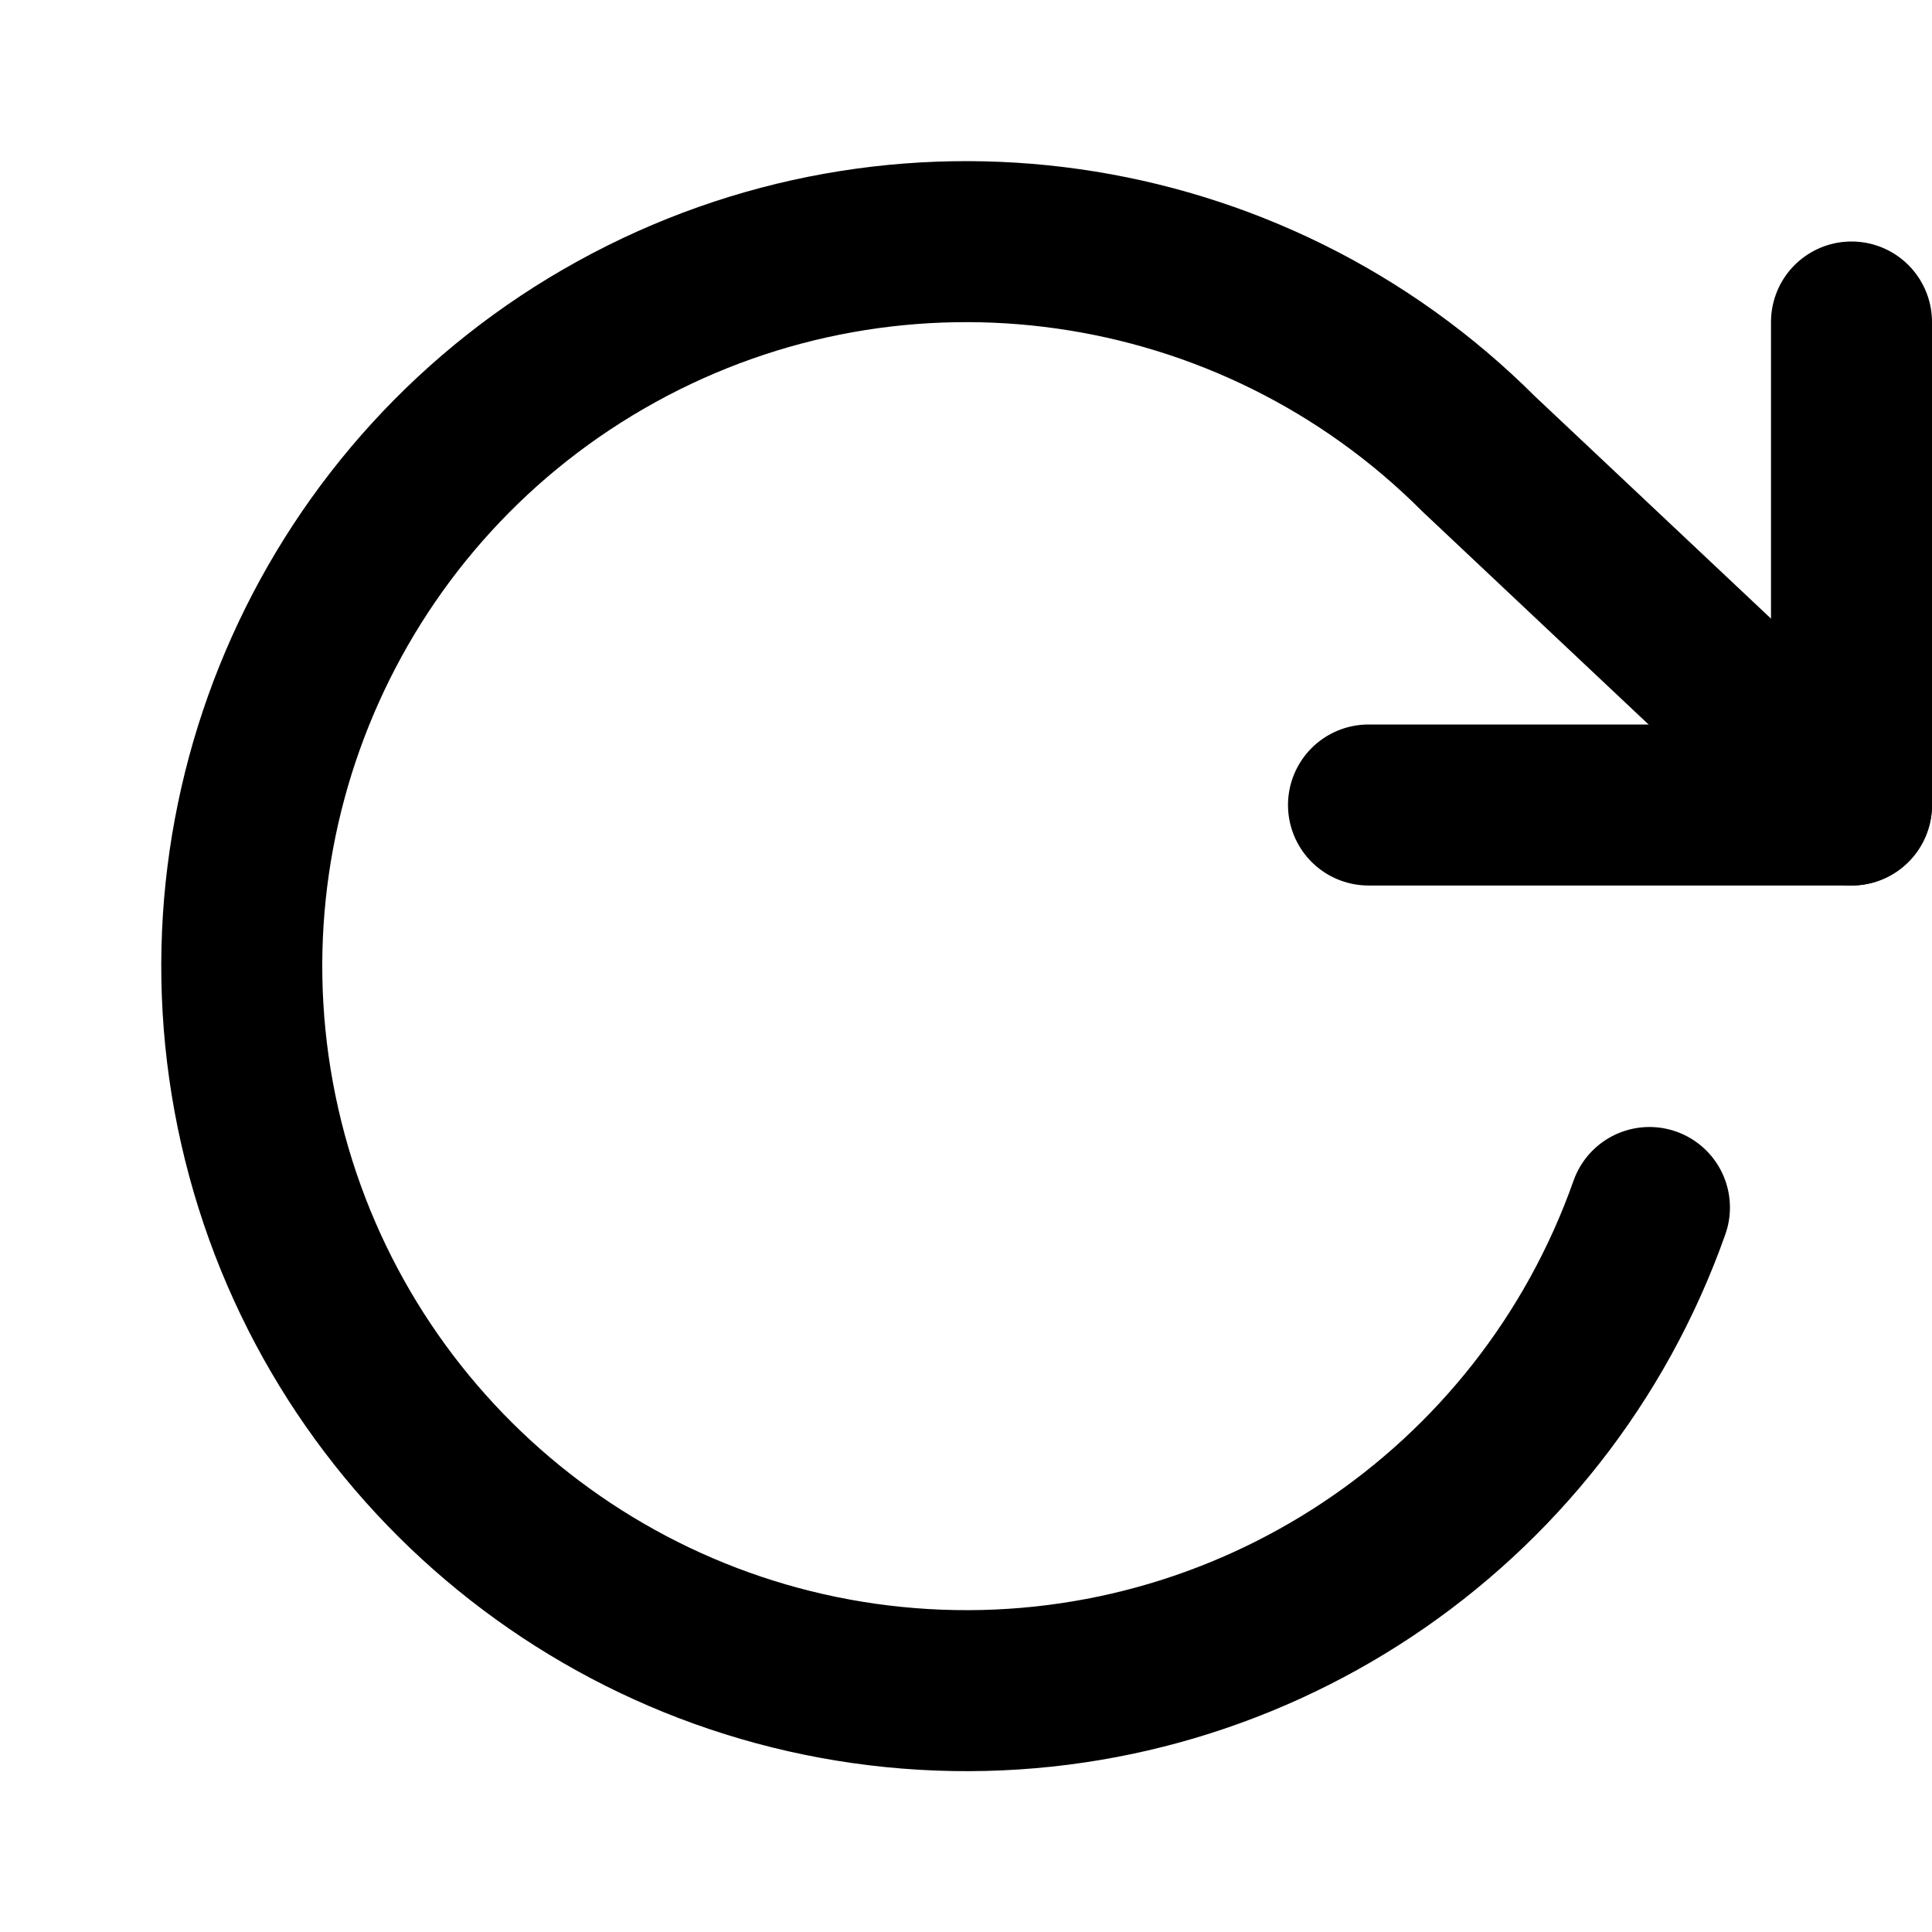
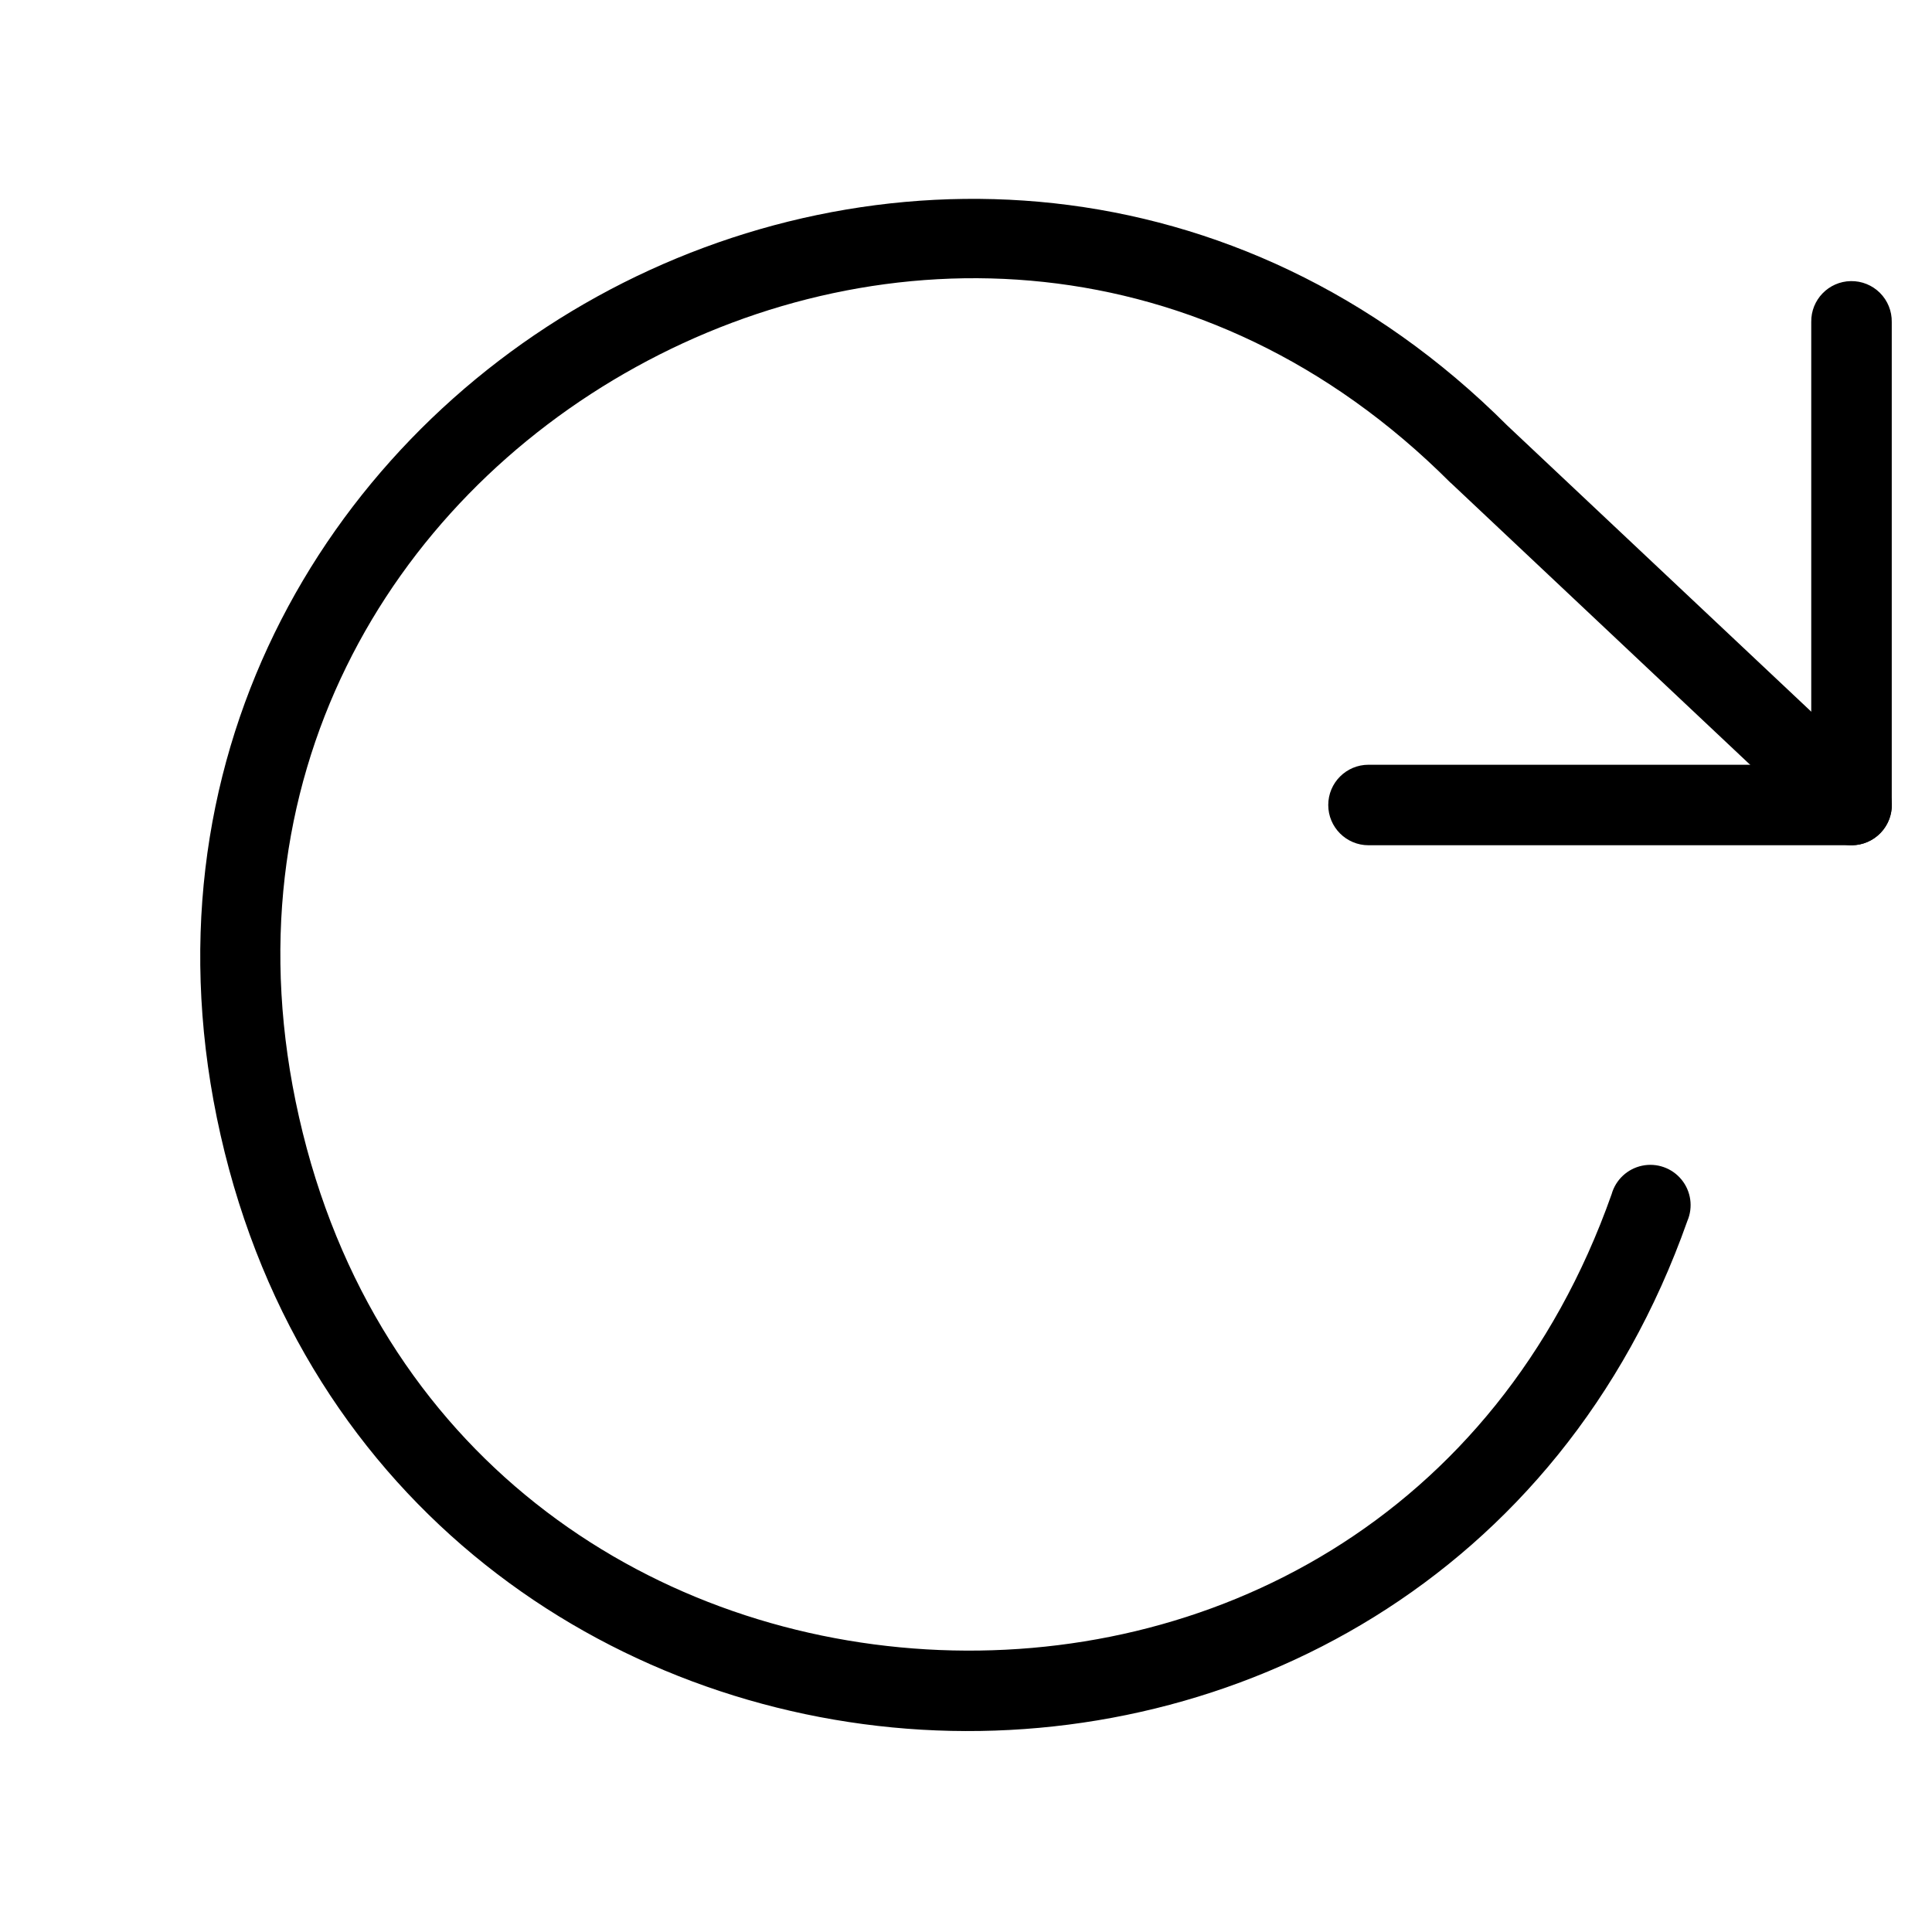
- <svg xmlns="http://www.w3.org/2000/svg" width="24" height="24" viewBox="0 0 24 24">
-   <polyline points="23 4 23 10 17 10" fill="none" stroke="#000" stroke-linecap="round" stroke-linejoin="round" stroke-width="2" />
-   <path d="M20.49 15a9 9 0 1 1-2.12-9.36L23 10" fill="none" stroke="#000" stroke-linecap="round" stroke-linejoin="round" stroke-width="2" />
+ <svg xmlns="http://www.w3.org/2000/svg" width="24" height="24" viewBox="0 0 24 24" version="1.1" id="svg6">
+   <defs id="defs10" />
+   <path style="color:#000000;font-style:normal;font-variant:normal;font-weight:normal;font-stretch:normal;font-size:medium;line-height:normal;font-family:sans-serif;font-variant-ligatures:normal;font-variant-position:normal;font-variant-caps:normal;font-variant-numeric:normal;font-variant-alternates:normal;font-feature-settings:normal;text-indent:0;text-align:start;text-decoration:none;text-decoration-line:none;text-decoration-style:solid;text-decoration-color:#000000;letter-spacing:normal;word-spacing:normal;text-transform:none;writing-mode:lr-tb;direction:ltr;text-orientation:mixed;dominant-baseline:auto;baseline-shift:baseline;text-anchor:start;white-space:normal;shape-padding:0;clip-rule:nonzero;display:inline;overflow:visible;visibility:visible;opacity:1;isolation:auto;mix-blend-mode:normal;color-interpolation:sRGB;color-interpolation-filters:linearRGB;solid-color:#000000;solid-opacity:1;vector-effect:none;fill:#000000;fill-opacity:1;fill-rule:nonzero;stroke:none;stroke-width:1;stroke-linecap:round;stroke-linejoin:round;stroke-miterlimit:4;stroke-dasharray:none;stroke-dashoffset:0;stroke-opacity:1;color-rendering:auto;image-rendering:auto;shape-rendering:auto;text-rendering:auto;enable-background:accumulate" d="M 22.992,3.492 A 0.5,0.5 0 0 0 22.5,4 V 9.5 H 17 a 0.5,0.5 0 1 0 0,1 h 6 A 0.5,0.5 0 0 0 23.5,10 V 4 A 0.5,0.5 0 0 0 22.992,3.492 Z" id="polyline2" />
+   <path style="color:#000000;font-style:normal;font-variant:normal;font-weight:normal;font-stretch:normal;font-size:medium;line-height:normal;font-family:sans-serif;font-variant-ligatures:normal;font-variant-position:normal;font-variant-caps:normal;font-variant-numeric:normal;font-variant-alternates:normal;font-feature-settings:normal;text-indent:0;text-align:start;text-decoration:none;text-decoration-line:none;text-decoration-style:solid;text-decoration-color:#000000;letter-spacing:normal;word-spacing:normal;text-transform:none;writing-mode:lr-tb;direction:ltr;text-orientation:mixed;dominant-baseline:auto;baseline-shift:baseline;text-anchor:start;white-space:normal;shape-padding:0;clip-rule:nonzero;display:inline;overflow:visible;visibility:visible;opacity:1;isolation:auto;mix-blend-mode:normal;color-interpolation:sRGB;color-interpolation-filters:linearRGB;solid-color:#000000;solid-opacity:1;vector-effect:none;fill:#000000;fill-opacity:1;fill-rule:nonzero;stroke:none;stroke-width:1;stroke-linecap:round;stroke-linejoin:round;stroke-miterlimit:4;stroke-dasharray:none;stroke-dashoffset:0;stroke-opacity:1;color-rendering:auto;image-rendering:auto;shape-rendering:auto;text-rendering:auto;enable-background:accumulate" d="M 13.094,2.525 C 11.111,2.308 9.122,2.744 7.418,3.684 4.01,5.564 1.696,9.487 2.74,14.1 c 1.045,4.613 4.823,7.159 8.709,7.387 3.886,0.228 7.936,-1.859 9.512,-6.32 a 0.5,0.5 0 1 0 -0.941,-0.332 c -1.431,4.05 -5.016,5.859 -8.512,5.654 C 8.012,20.283 4.663,18.066 3.715,13.879 2.766,9.692 4.834,6.25 7.9,4.559 10.966,2.867 14.979,2.956 18.016,5.994 a 0.5,0.5 0 0 0 0.012,0.01 l 4.629,4.359 a 0.5,0.5 0 1 0 0.688,-0.727 L 18.725,5.287 C 17.052,3.614 15.076,2.743 13.094,2.525 Z" id="path4" />
</svg>
